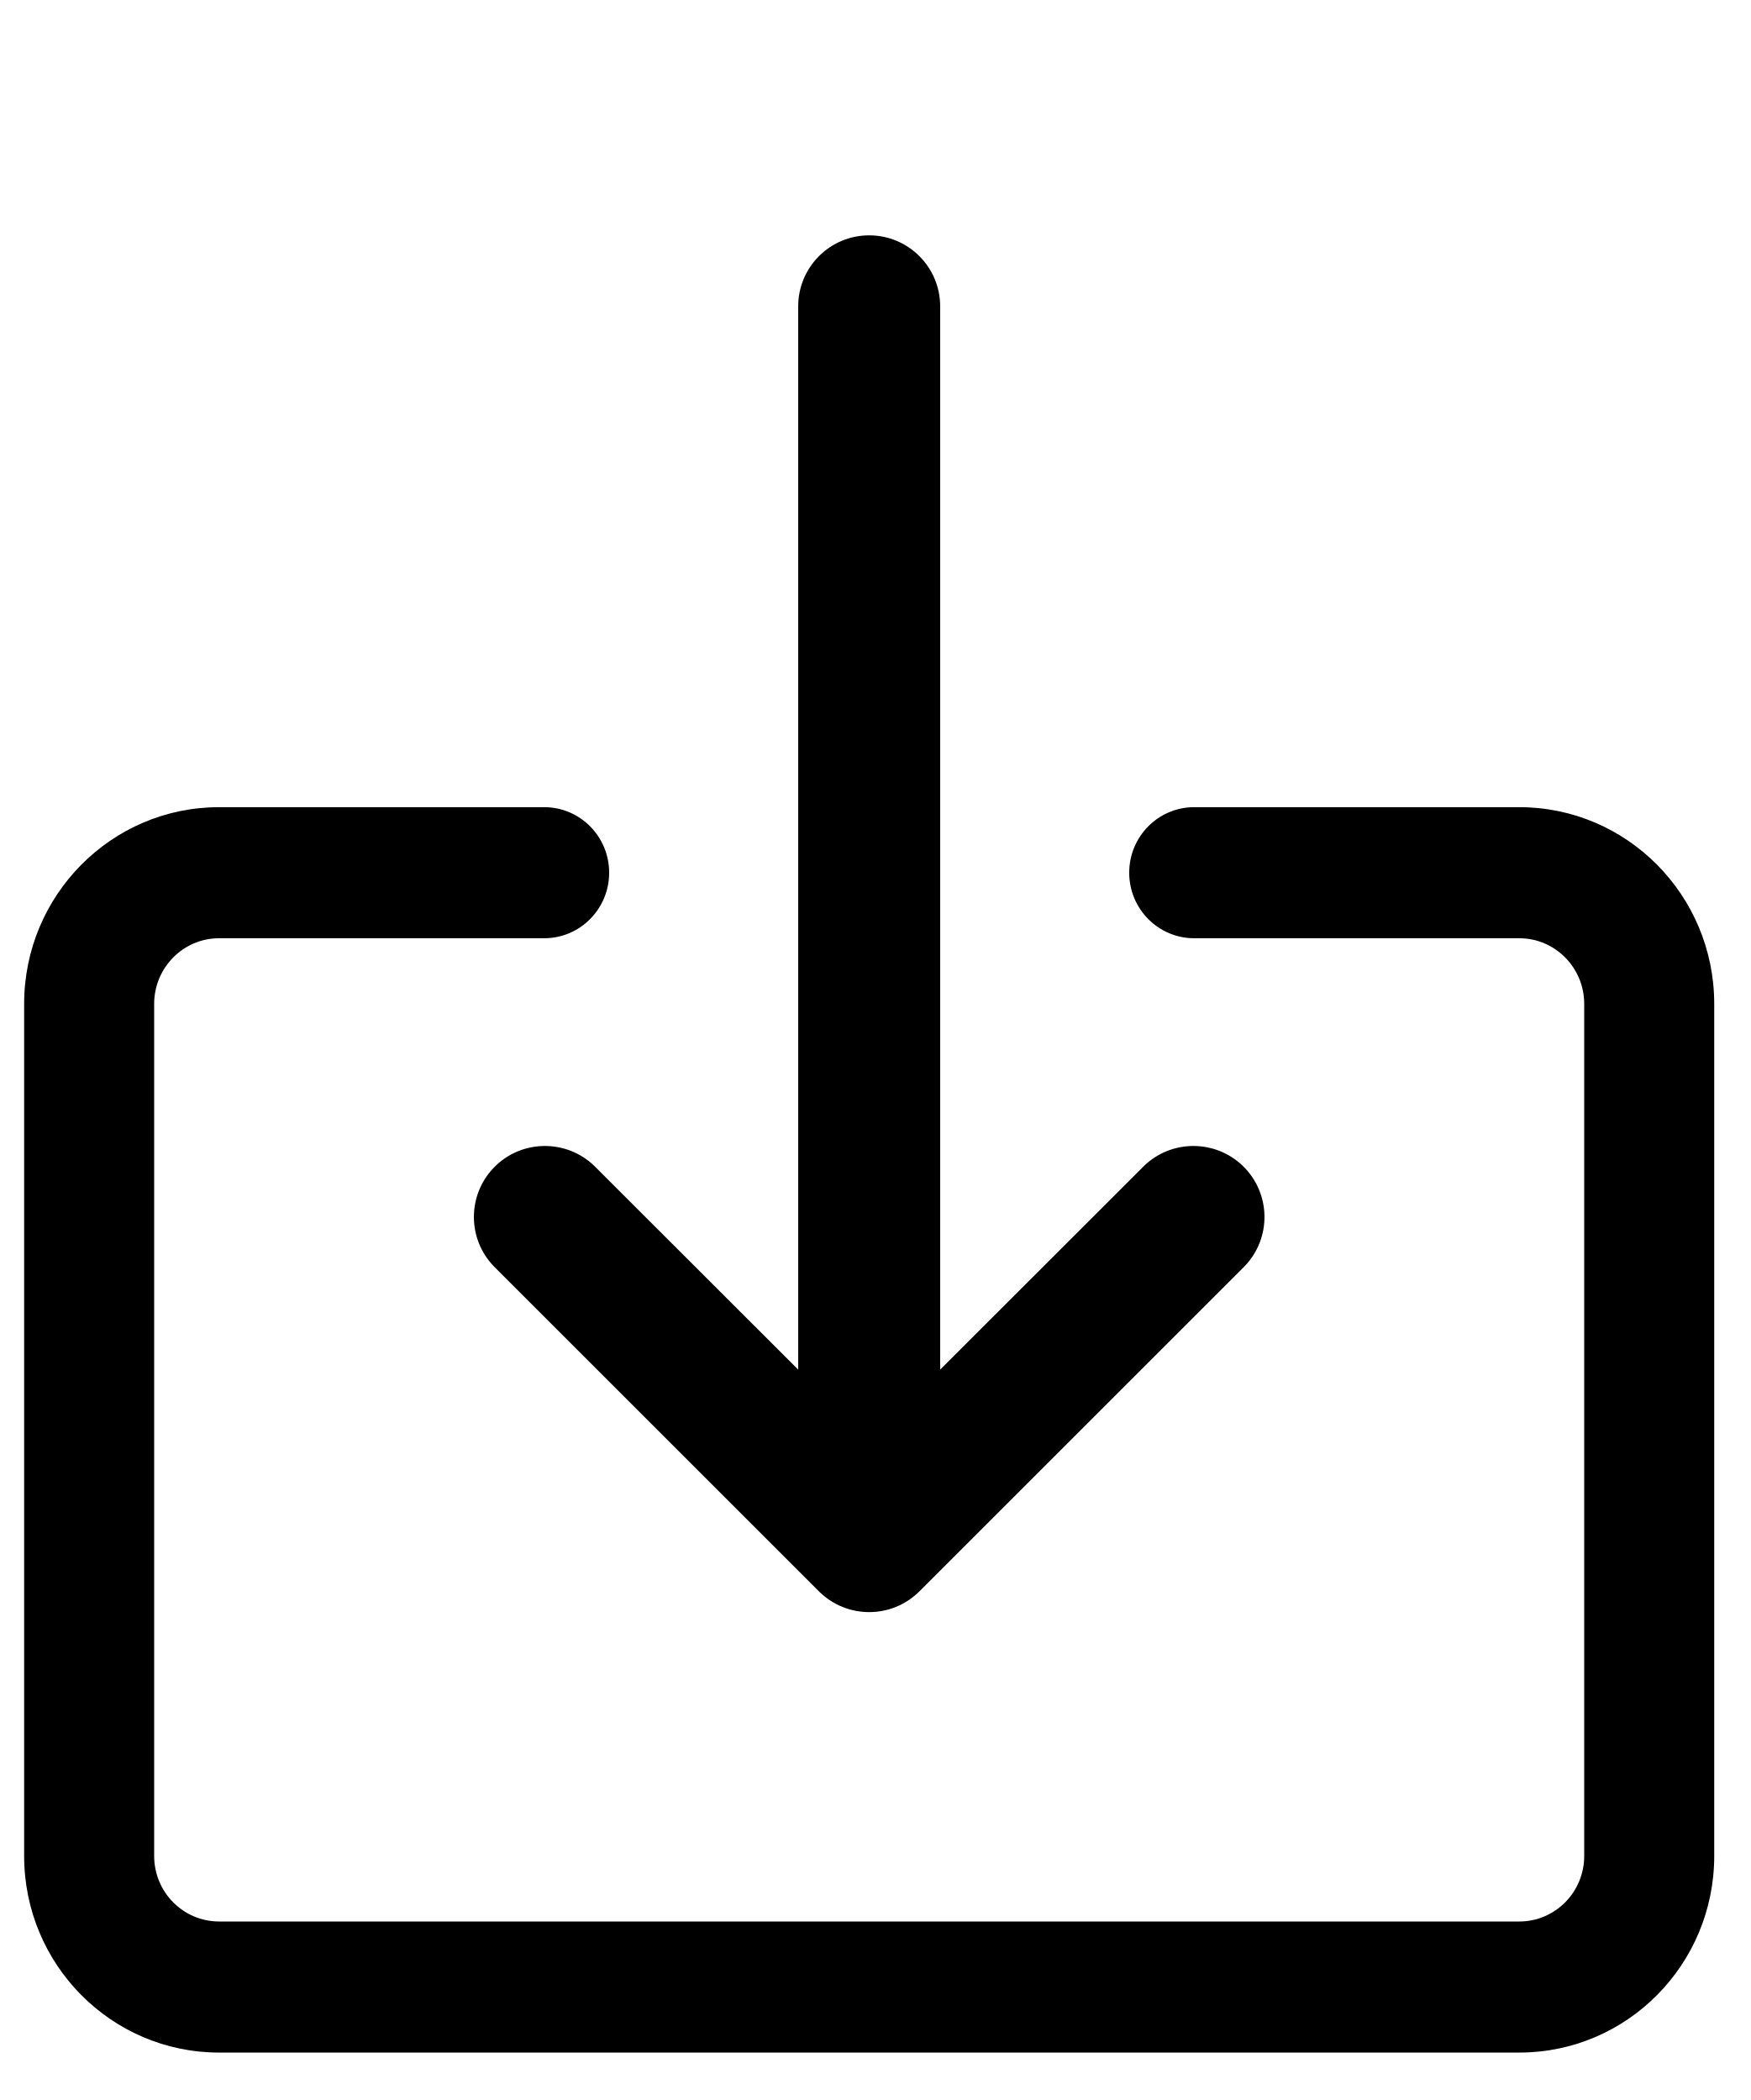
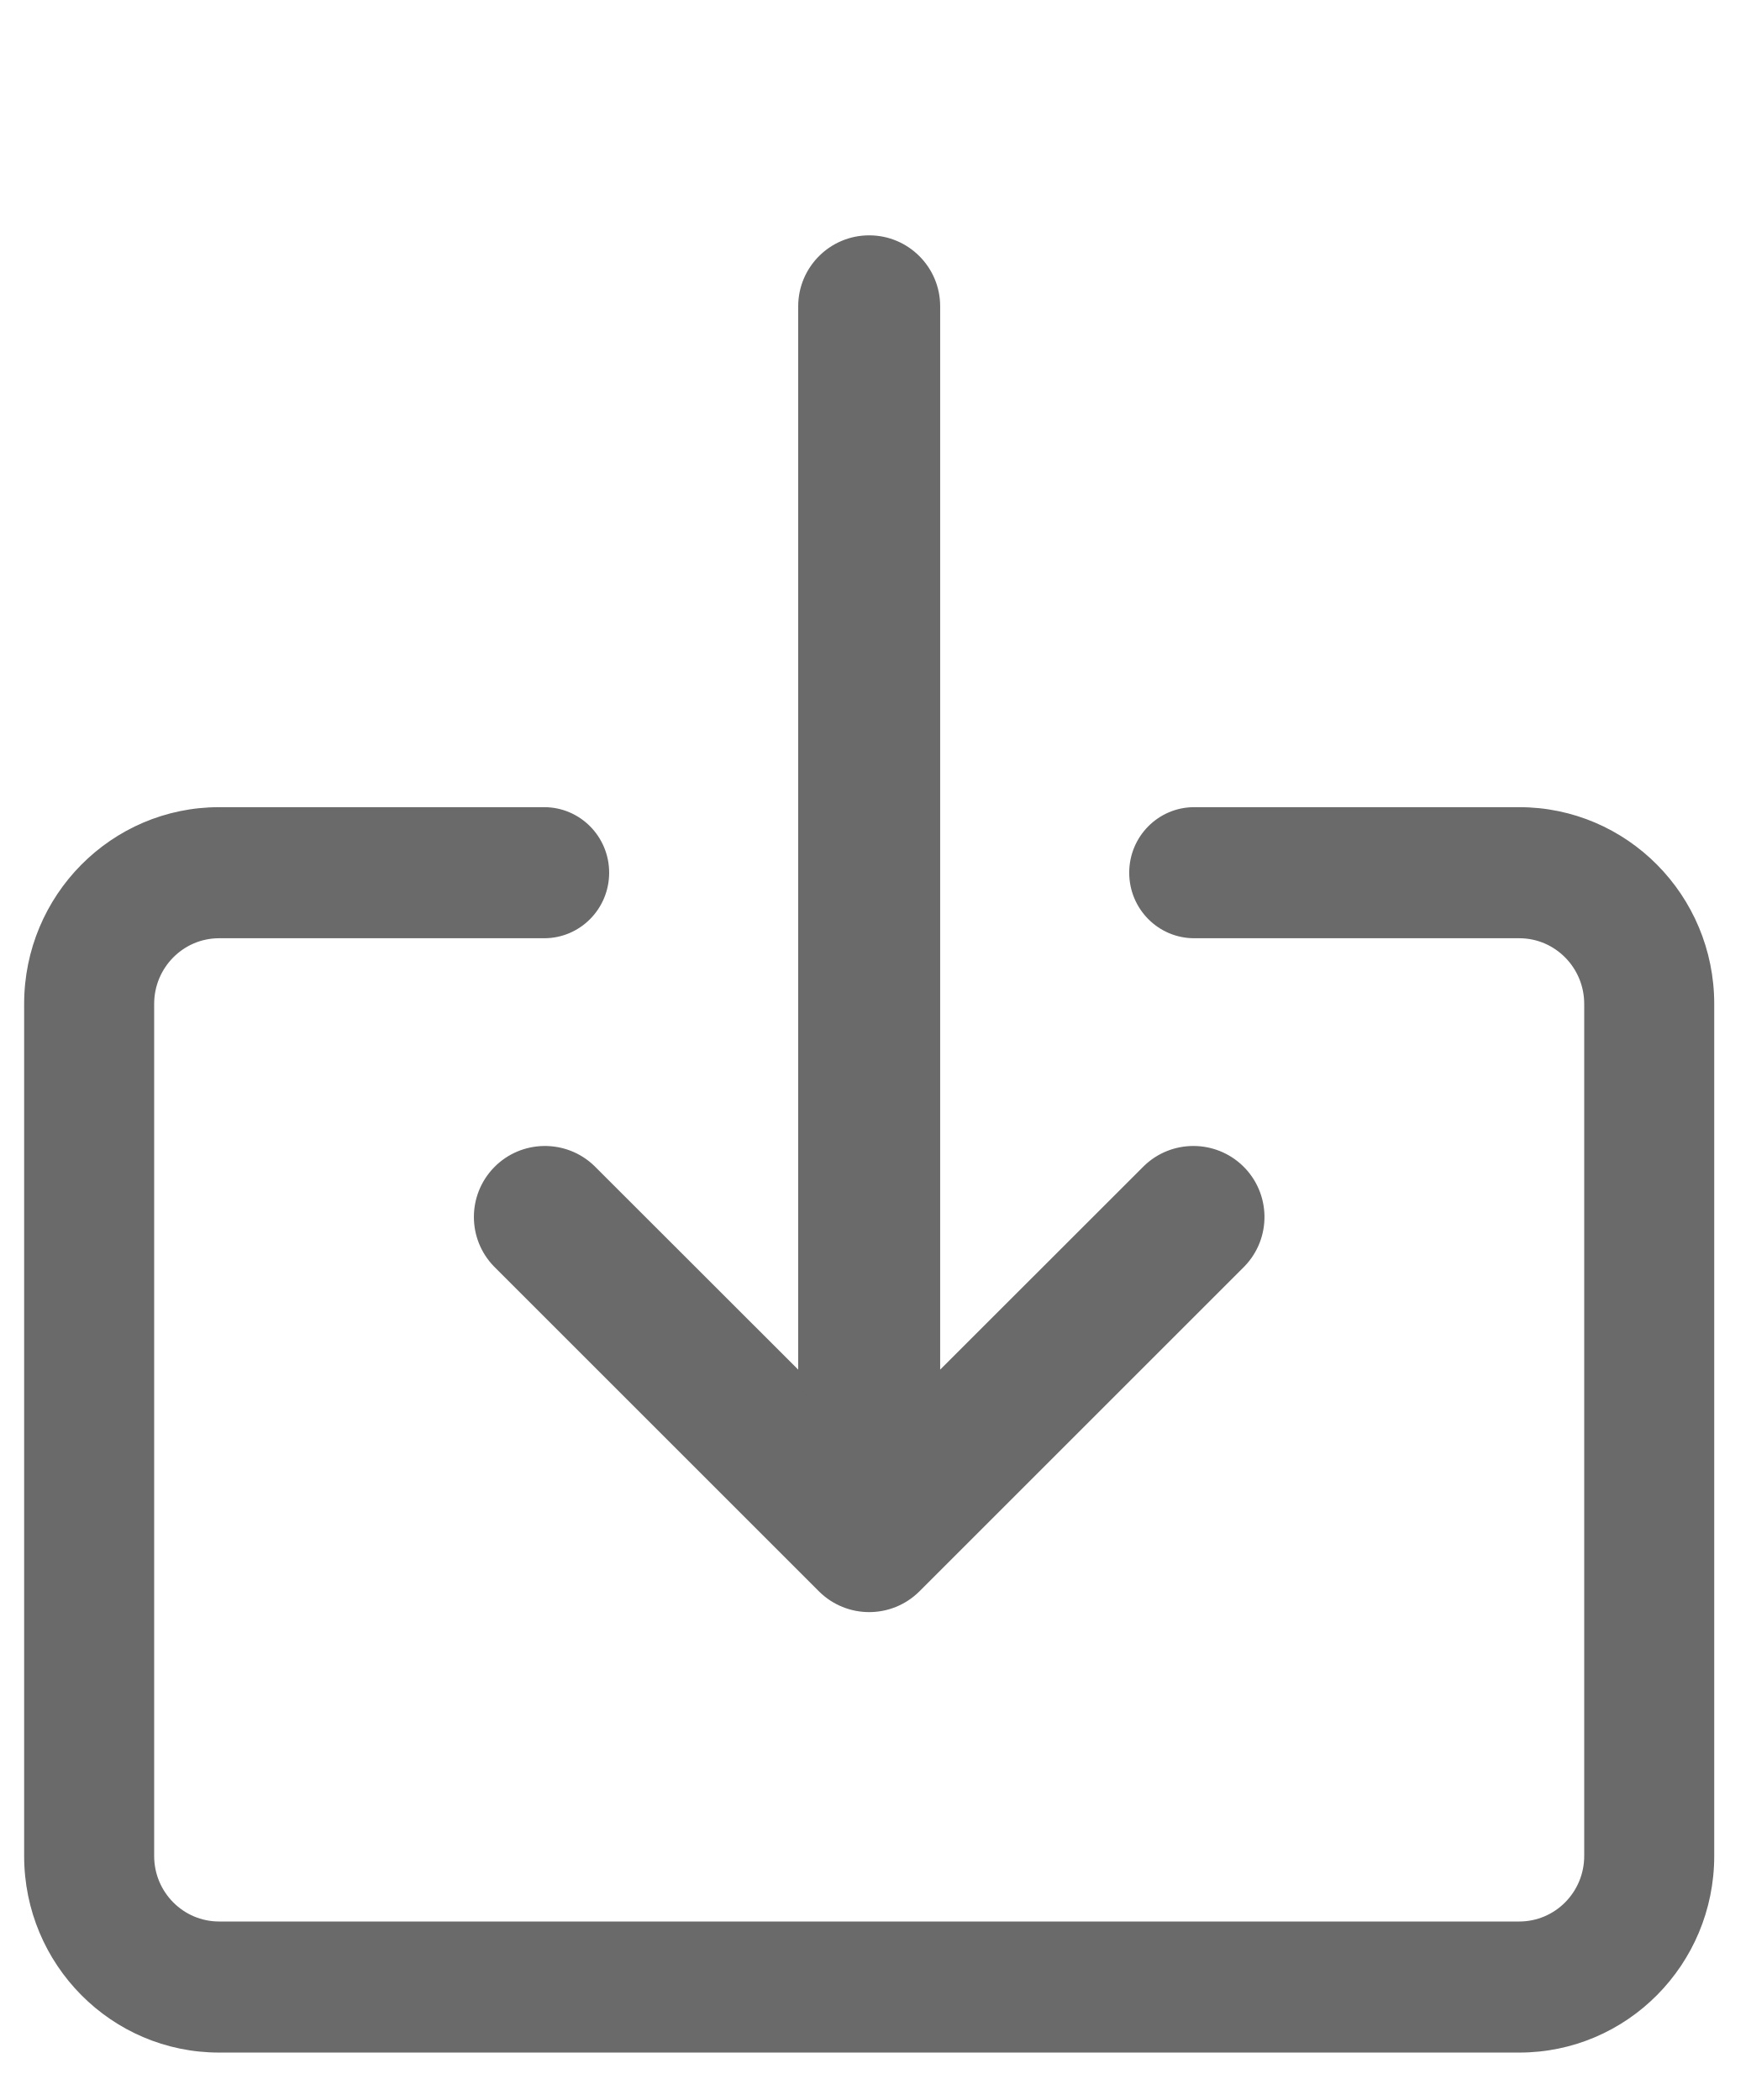
<svg xmlns="http://www.w3.org/2000/svg" xmlns:ns1="http://vectornator.io" height="100%" style="fill-rule:nonzero;clip-rule:evenodd;stroke-linecap:round;stroke-linejoin:round;" xml:space="preserve" width="100%" version="1.1" viewBox="0 0 14.5 17.4">
  <defs />
  <g id="Untitled" ns1:layerName="Untitled">
-     <path d="M12.585+6.688L9.892+6.688C9.595+6.688+9.354+6.931+9.354+7.231C9.354+7.531+9.595+7.774+9.892+7.774L12.585+7.774C12.882+7.774+13.123+8.018+13.123+8.318L13.123+15.378C13.123+15.678+12.882+15.921+12.585+15.921L1.815+15.921C1.518+15.921+1.277+15.678+1.277+15.378L1.277+8.318C1.277+8.018+1.518+7.774+1.815+7.774L4.508+7.774C4.805+7.774+5.046+7.531+5.046+7.231C5.046+6.931+4.805+6.688+4.508+6.688L1.815+6.688C0.923+6.688+0.2+7.418+0.2+8.318L0.2+15.378C0.2+16.278+0.923+17.007+1.815+17.007L12.585+17.007C13.477+17.007+14.2+16.278+14.2+15.378L14.2+8.318C14.2+7.418+13.477+6.688+12.585+6.688Z" fill-rule="evenodd" fill="#000000" opacity="1" />
-     <path stroke="#000000" fill-rule="evenodd" stroke-width="0.1" d="M4.127+10.458L6.819+13.15C7.03+13.36+7.37+13.36+7.581+13.15L10.273+10.458C10.48+10.244+10.474+9.903+10.26+9.696C10.051+9.495+9.72+9.495+9.512+9.696L7.738+11.469L7.738+2.538C7.738+2.241+7.497+2+7.2+2C6.903+2+6.662+2.241+6.662+2.538L6.662+11.469L4.888+9.696C4.674+9.49+4.333+9.496+4.127+9.709C3.925+9.918+3.925+10.249+4.127+10.458Z" fill="#000000" stroke-linecap="square" opacity="1" stroke-linejoin="miter" />
+     <path d="M12.585+6.688L9.892+6.688C9.595+6.688+9.354+6.931+9.354+7.231C9.354+7.531+9.595+7.774+9.892+7.774L12.585+7.774C12.882+7.774+13.123+8.018+13.123+8.318L13.123+15.378C13.123+15.678+12.882+15.921+12.585+15.921L1.815+15.921C1.518+15.921+1.277+15.678+1.277+15.378L1.277+8.318C1.277+8.018+1.518+7.774+1.815+7.774L4.508+7.774C4.805+7.774+5.046+7.531+5.046+7.231C5.046+6.931+4.805+6.688+4.508+6.688L1.815+6.688C0.923+6.688+0.2+7.418+0.2+8.318L0.2+15.378C0.2+16.278+0.923+17.007+1.815+17.007L12.585+17.007C13.477+17.007+14.2+16.278+14.2+15.378L14.2+8.318C14.2+7.418+13.477+6.688+12.585+6.688Z" fill-rule="evenodd" fill="#6a6a6a" opacity="1" />
+     <path stroke="#6a6a6a" fill-rule="evenodd" stroke-width="0.1" d="M4.127+10.458L6.819+13.15C7.03+13.36+7.37+13.36+7.581+13.15L10.273+10.458C10.48+10.244+10.474+9.903+10.26+9.696C10.051+9.495+9.72+9.495+9.512+9.696L7.738+11.469L7.738+2.538C7.738+2.241+7.497+2+7.2+2C6.903+2+6.662+2.241+6.662+2.538L6.662+11.469L4.888+9.696C4.674+9.49+4.333+9.496+4.127+9.709C3.925+9.918+3.925+10.249+4.127+10.458Z" fill="#6a6a6a" stroke-linecap="square" opacity="1" stroke-linejoin="miter" />
  </g>
</svg>
